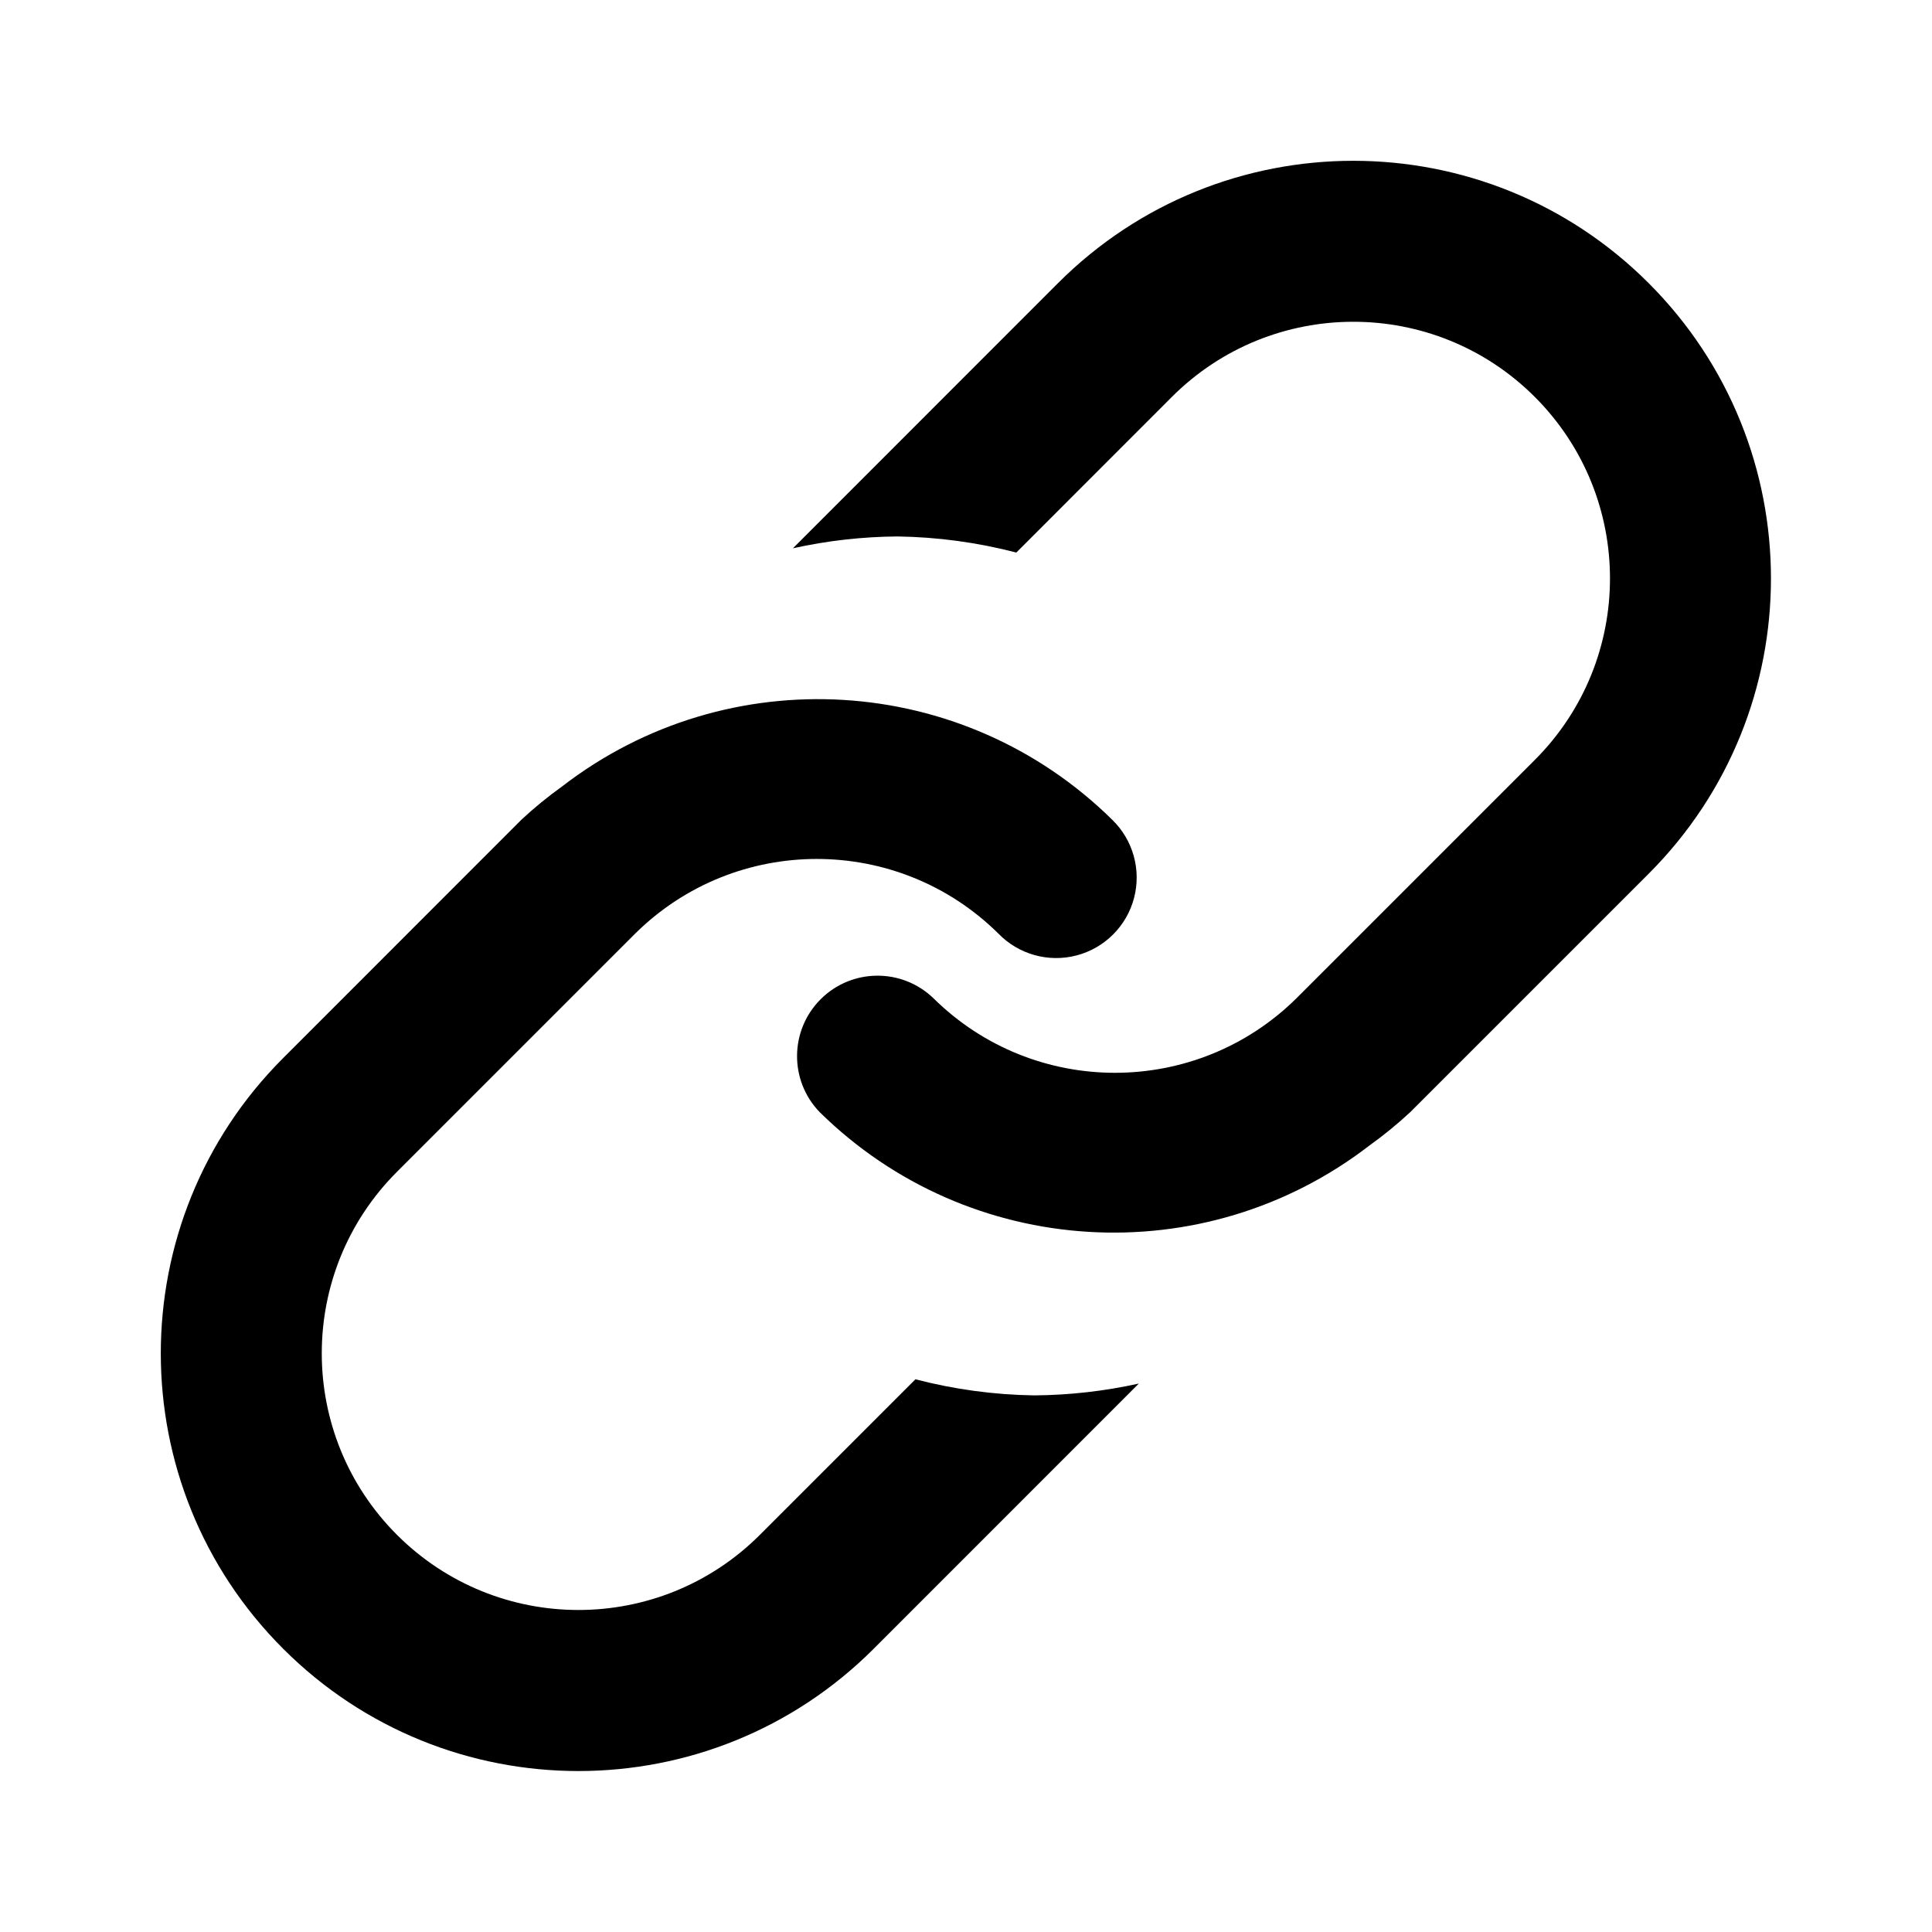
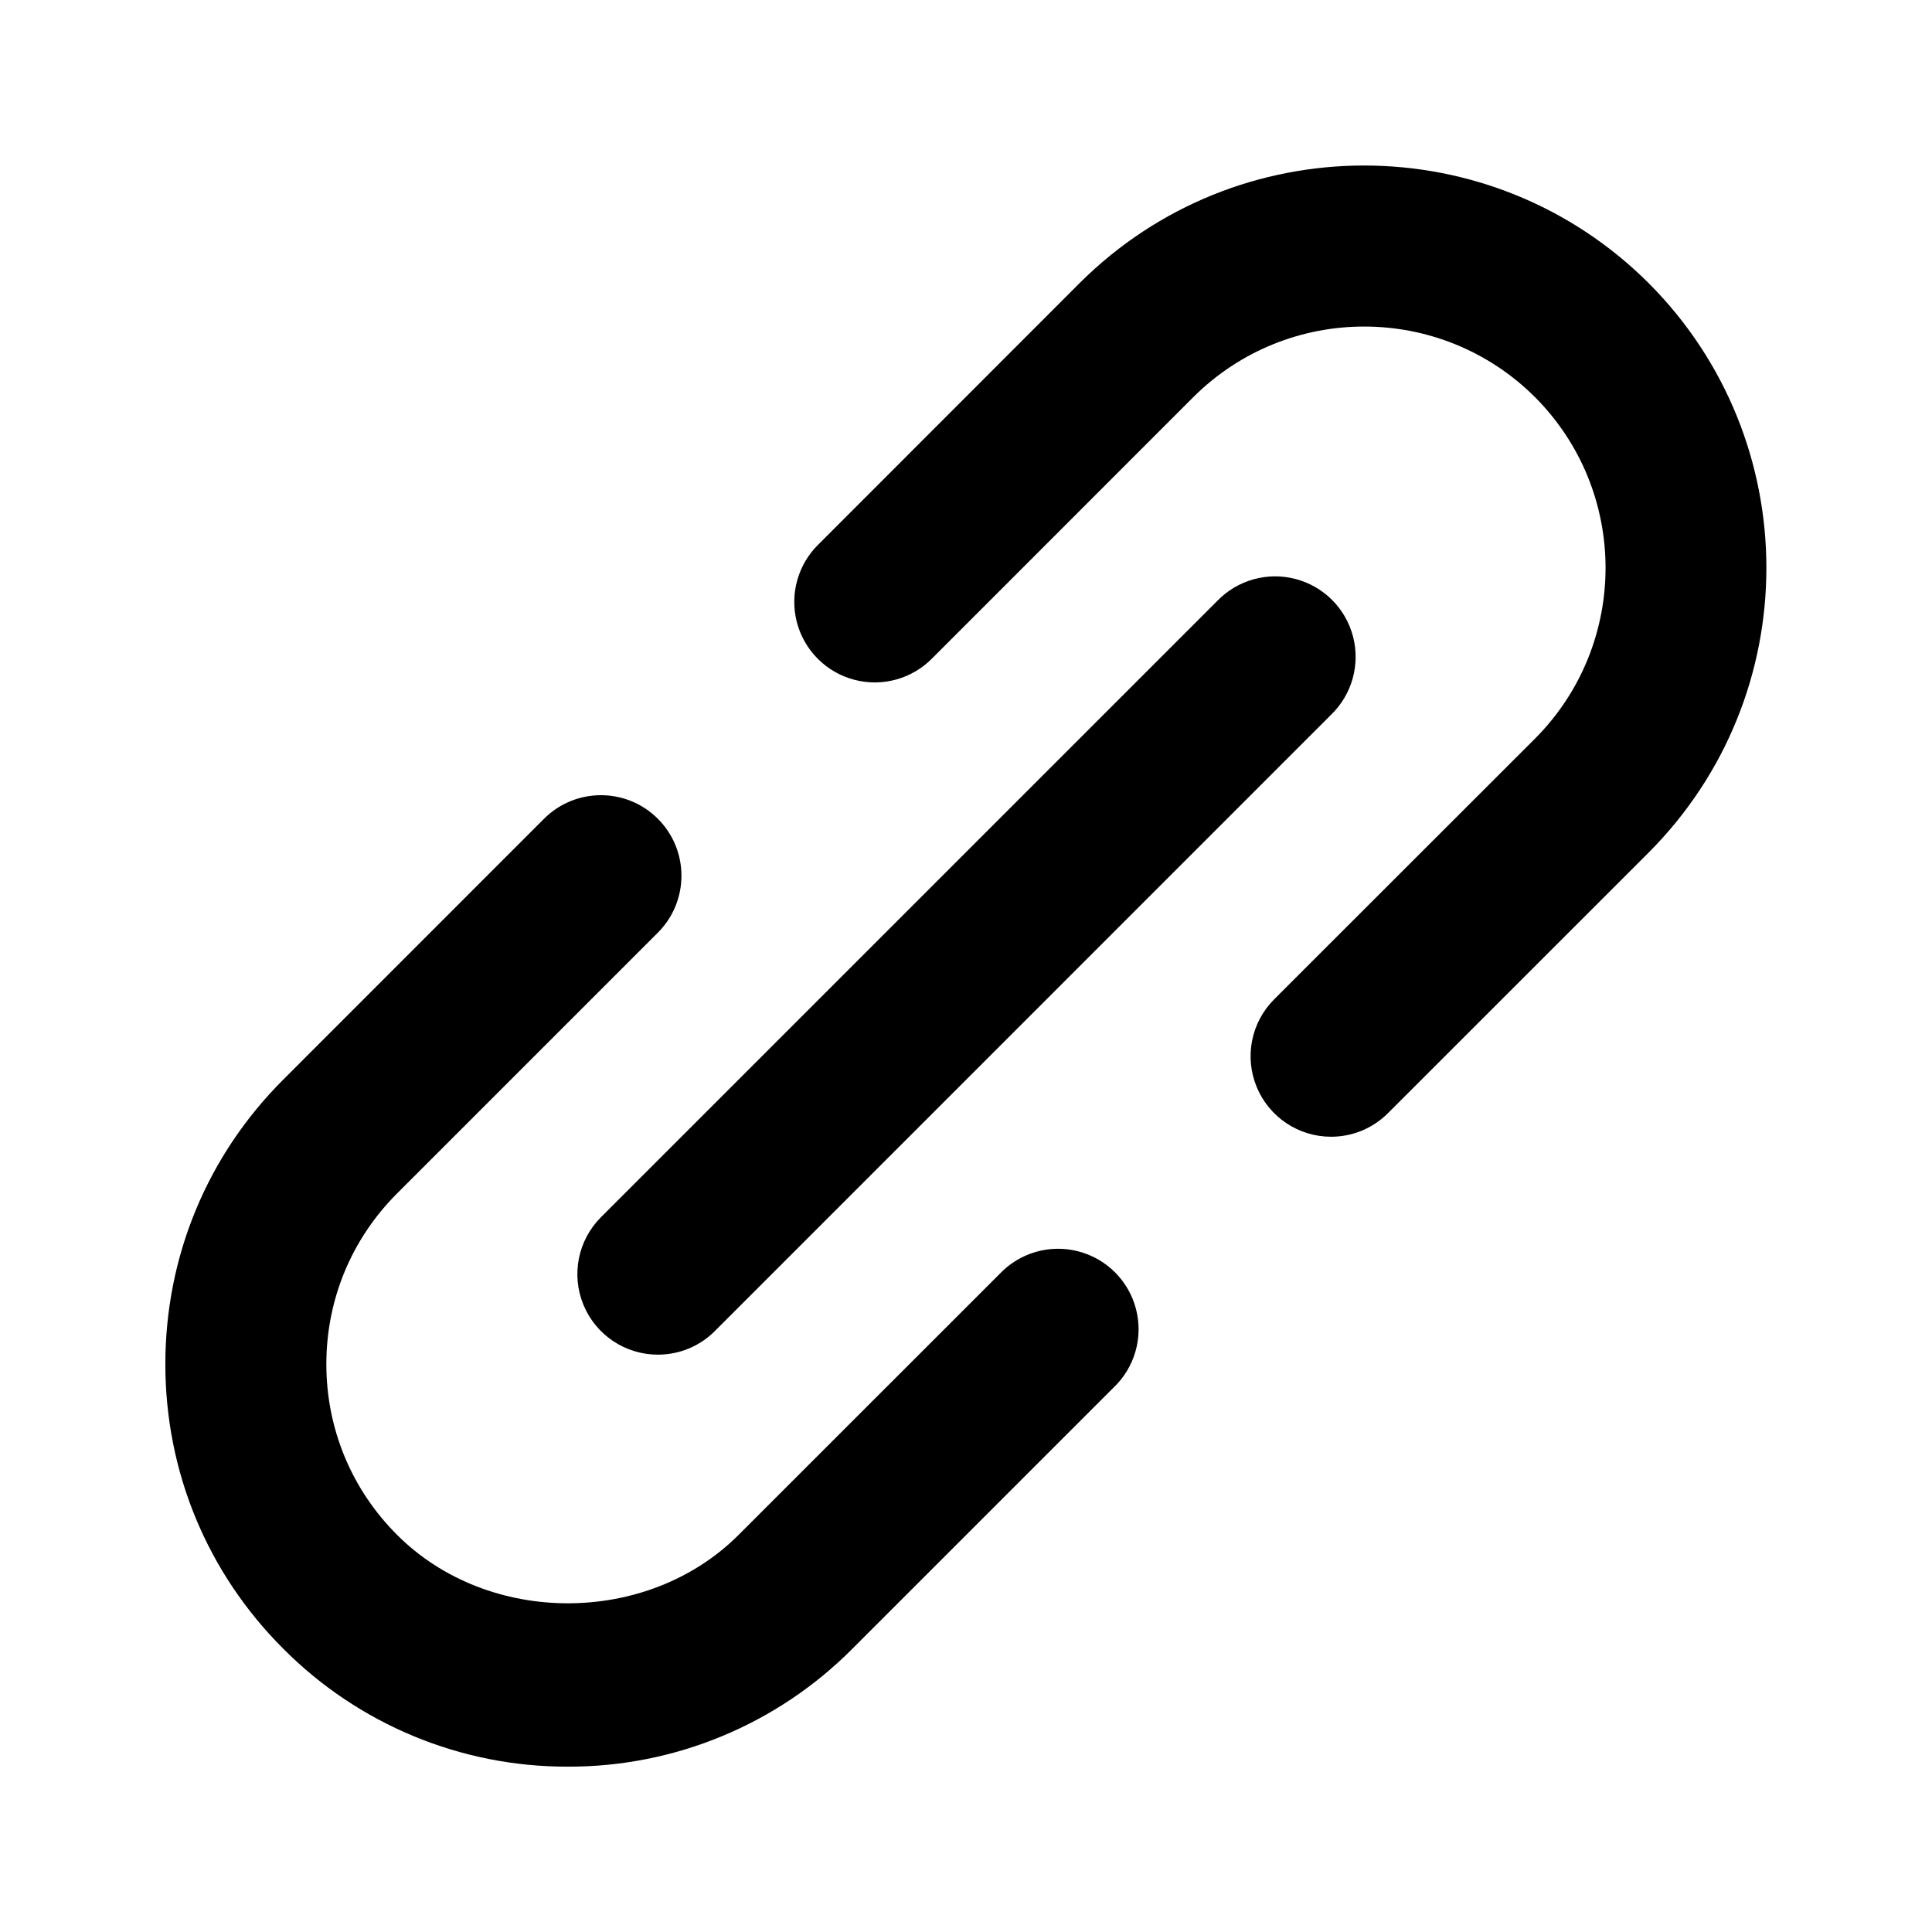
- <svg xmlns="http://www.w3.org/2000/svg" id="_13" data-name="13" width="24" height="24" viewBox="0 0 24 24">
-   <g id="link">
-     <g id="artwork_copy_11-6" data-name="artwork copy 11">
-       <path d="M12.848,17.334a6.214,6.214,0,0,1-1.476-.2L9.44,19.066a3.188,3.188,0,1,1-4.509-4.509l2.961-2.961a3.208,3.208,0,0,1,4.509,0,1.0 1,0,1,0,1.414-1.414,5.205,5.205,0,0,0-6.832-.413,5.102,5.102,0,0,0-.505.413L3.517,13.144a5.188,5.188,0,0,0,7.337,7.337l3.293-3.294A6.226,6.226,0,0,1,12.848,17.334Z" />
-       <path d="M11.149,6.664a6.214,6.214,0,0,1,1.476.2l1.932-1.933a3.188,3.188,0,1,1,4.509,4.509l-2.961,2.961a3.208,3.208,0,0,1-4.509,0,1.0 1,0,0,0-1.414,1.414,5.205,5.205,0,0,0,6.832.413,5.101,5.101,0,0,0,.505-.413l2.961-2.961a5.188,5.188,0,0,0-7.337-7.337l-3.293,3.294A6.226,6.226,0,0,1,11.149,6.664Z" />
-     </g>
-   </g>
+ <svg xmlns="http://www.w3.org/2000/svg" data-name="link" viewBox="0 0 24 24">
+   <path d="M7.054 21.946a4.965 4.965 0 0 1-3.535-1.465c-.945-.943-1.465-2.199-1.465-3.535s.52-2.592 1.465-3.535l3.239-3.24a1 1 0 1 1 1.414 1.415l-3.24 3.24c-.566.566-.878 1.319-.878 2.12s.312 1.555.879 2.121c1.132 1.133 3.109 1.133 4.242 0l3.24-3.239a1 1 0 1 1 1.413 1.414l-3.24 3.24a4.964 4.964 0 0 1-3.534 1.464ZM16.535 14.121a1 1 0 0 1-.707-1.707l3.24-3.238a3.005 3.005 0 0 0 0-4.243 3.007 3.007 0 0 0-4.244 0l-3.238 3.239a1 1 0 1 1-1.414-1.414l3.238-3.24a5.006 5.006 0 0 1 7.071 0 5.008 5.008 0 0 1 0 7.072l-3.239 3.238a.997.997 0 0 1-.707.293Z" />
+   <path d="M8.172 16.828a1 1 0 0 1-.707-1.707l7.656-7.656a1 1 0 1 1 1.414 1.414L8.88 16.535a.997.997 0 0 1-.707.293Z" />
</svg>
